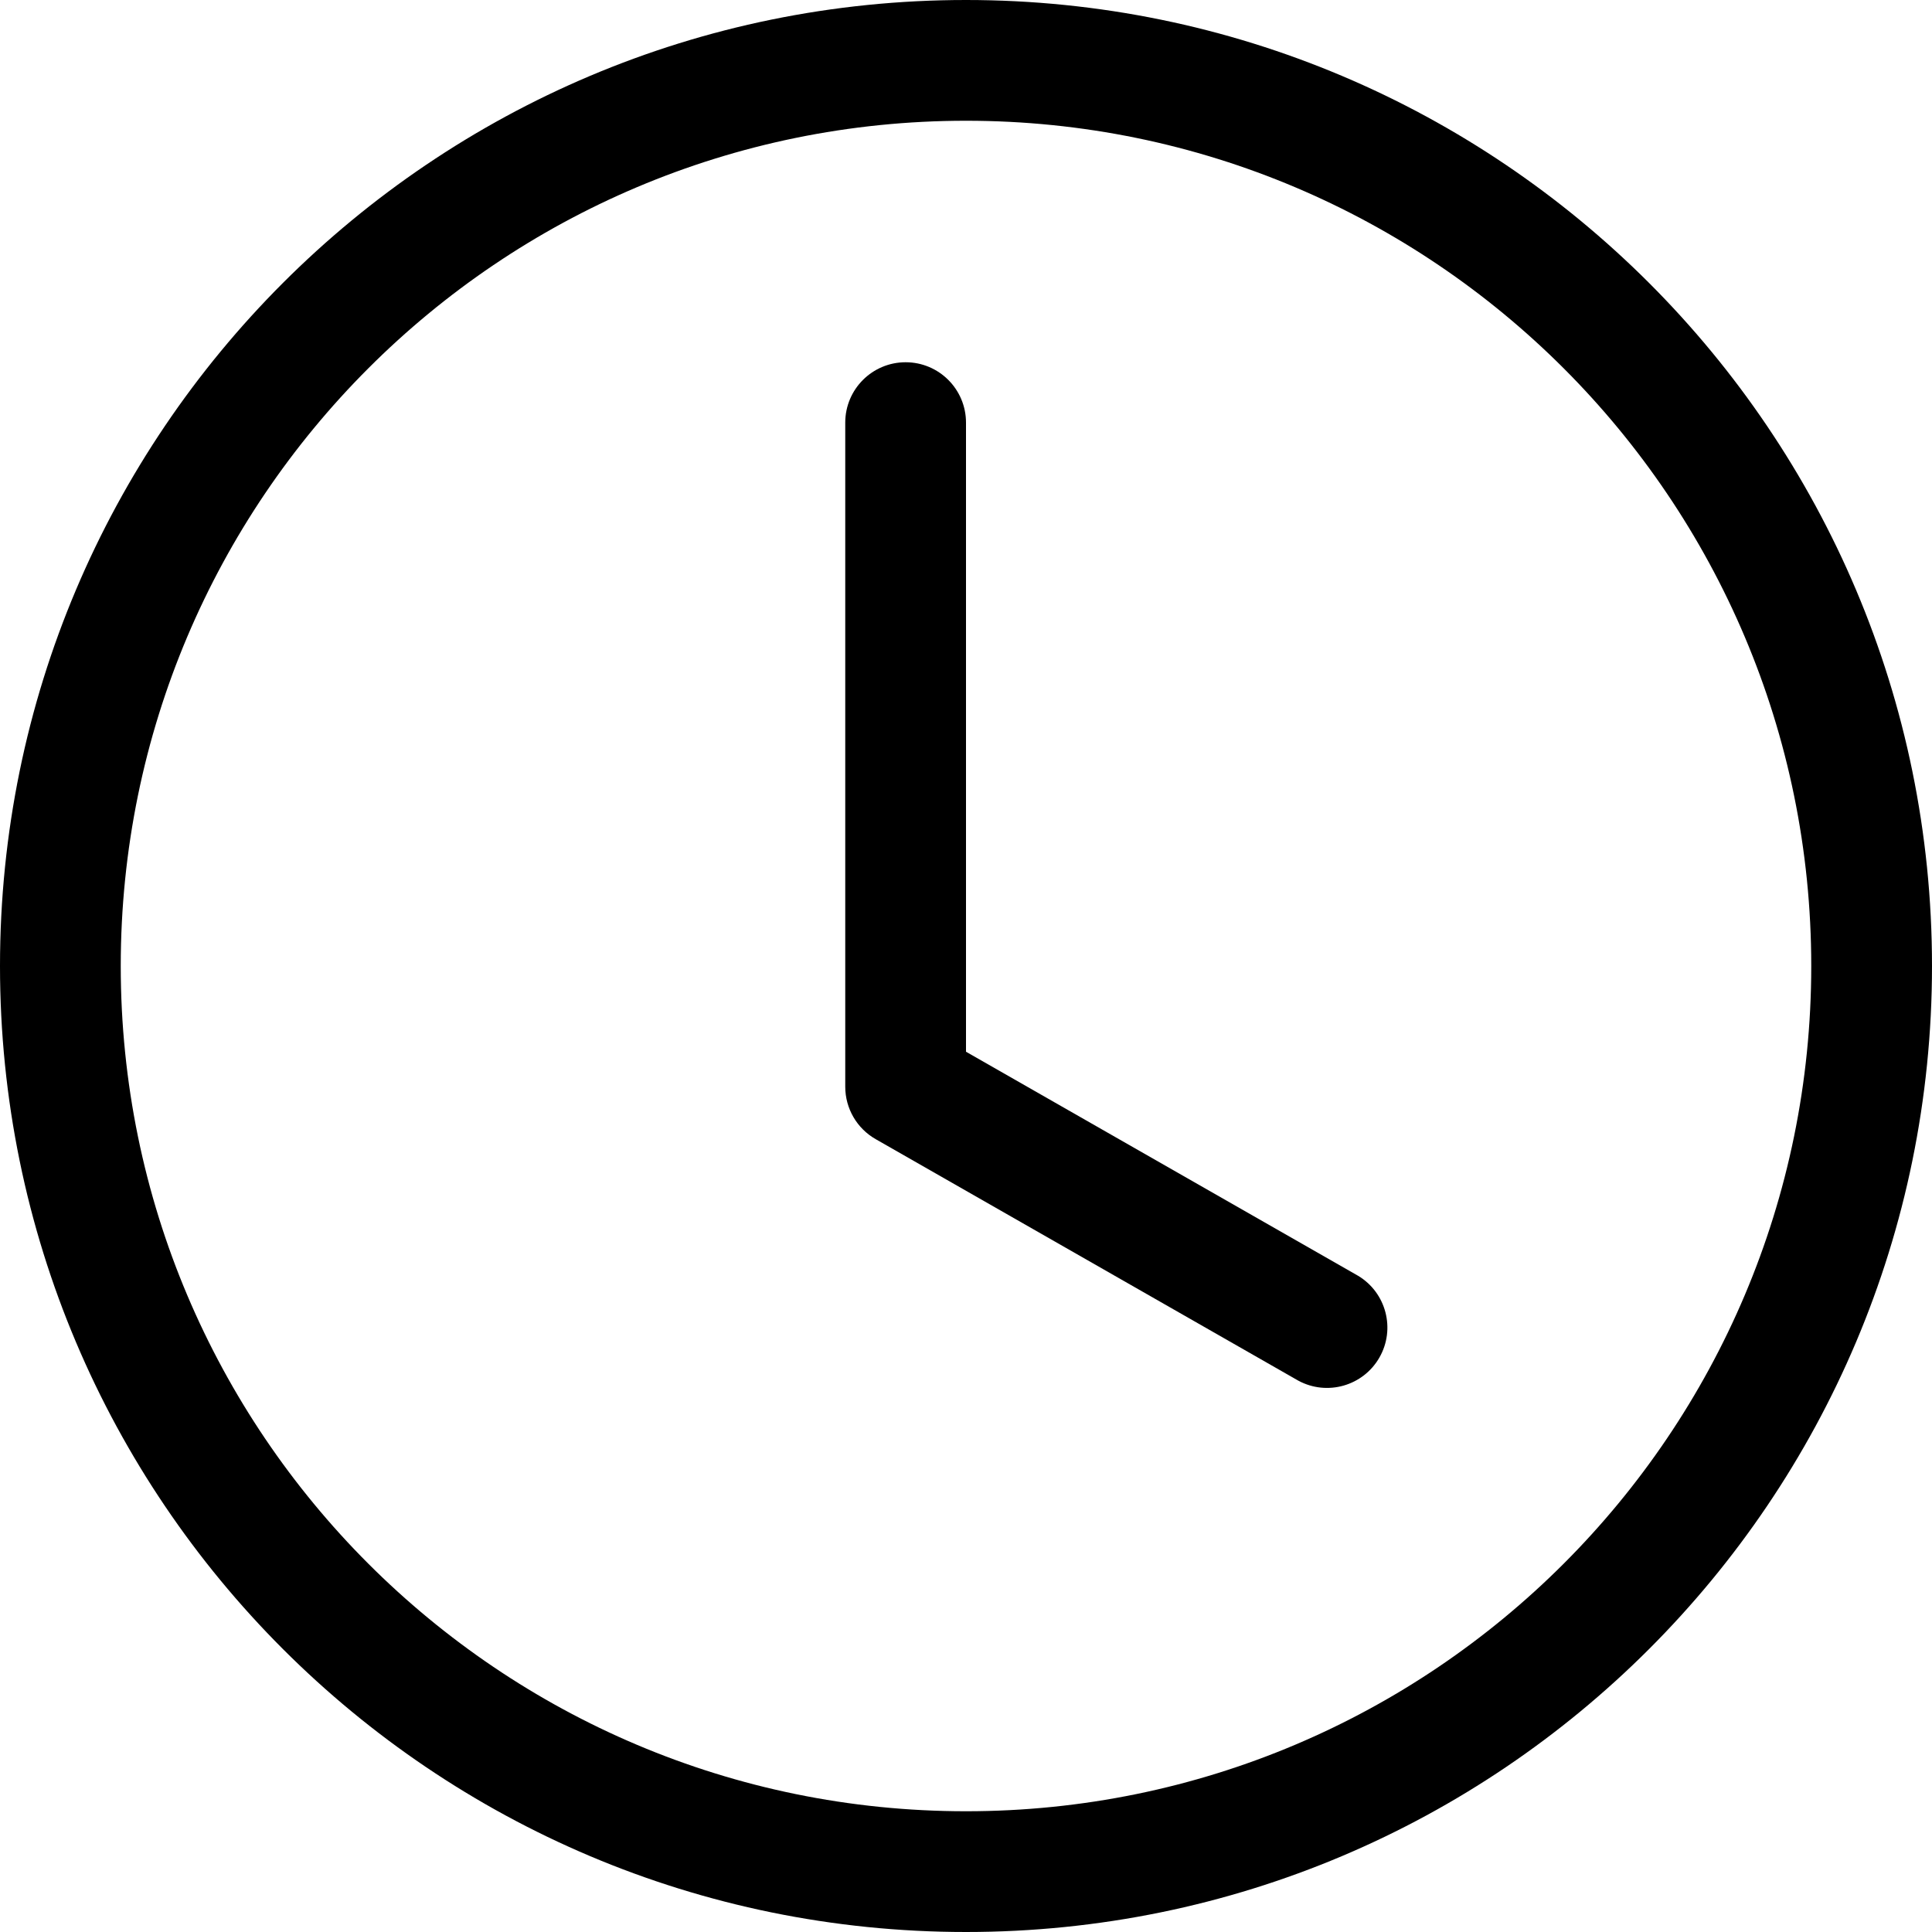
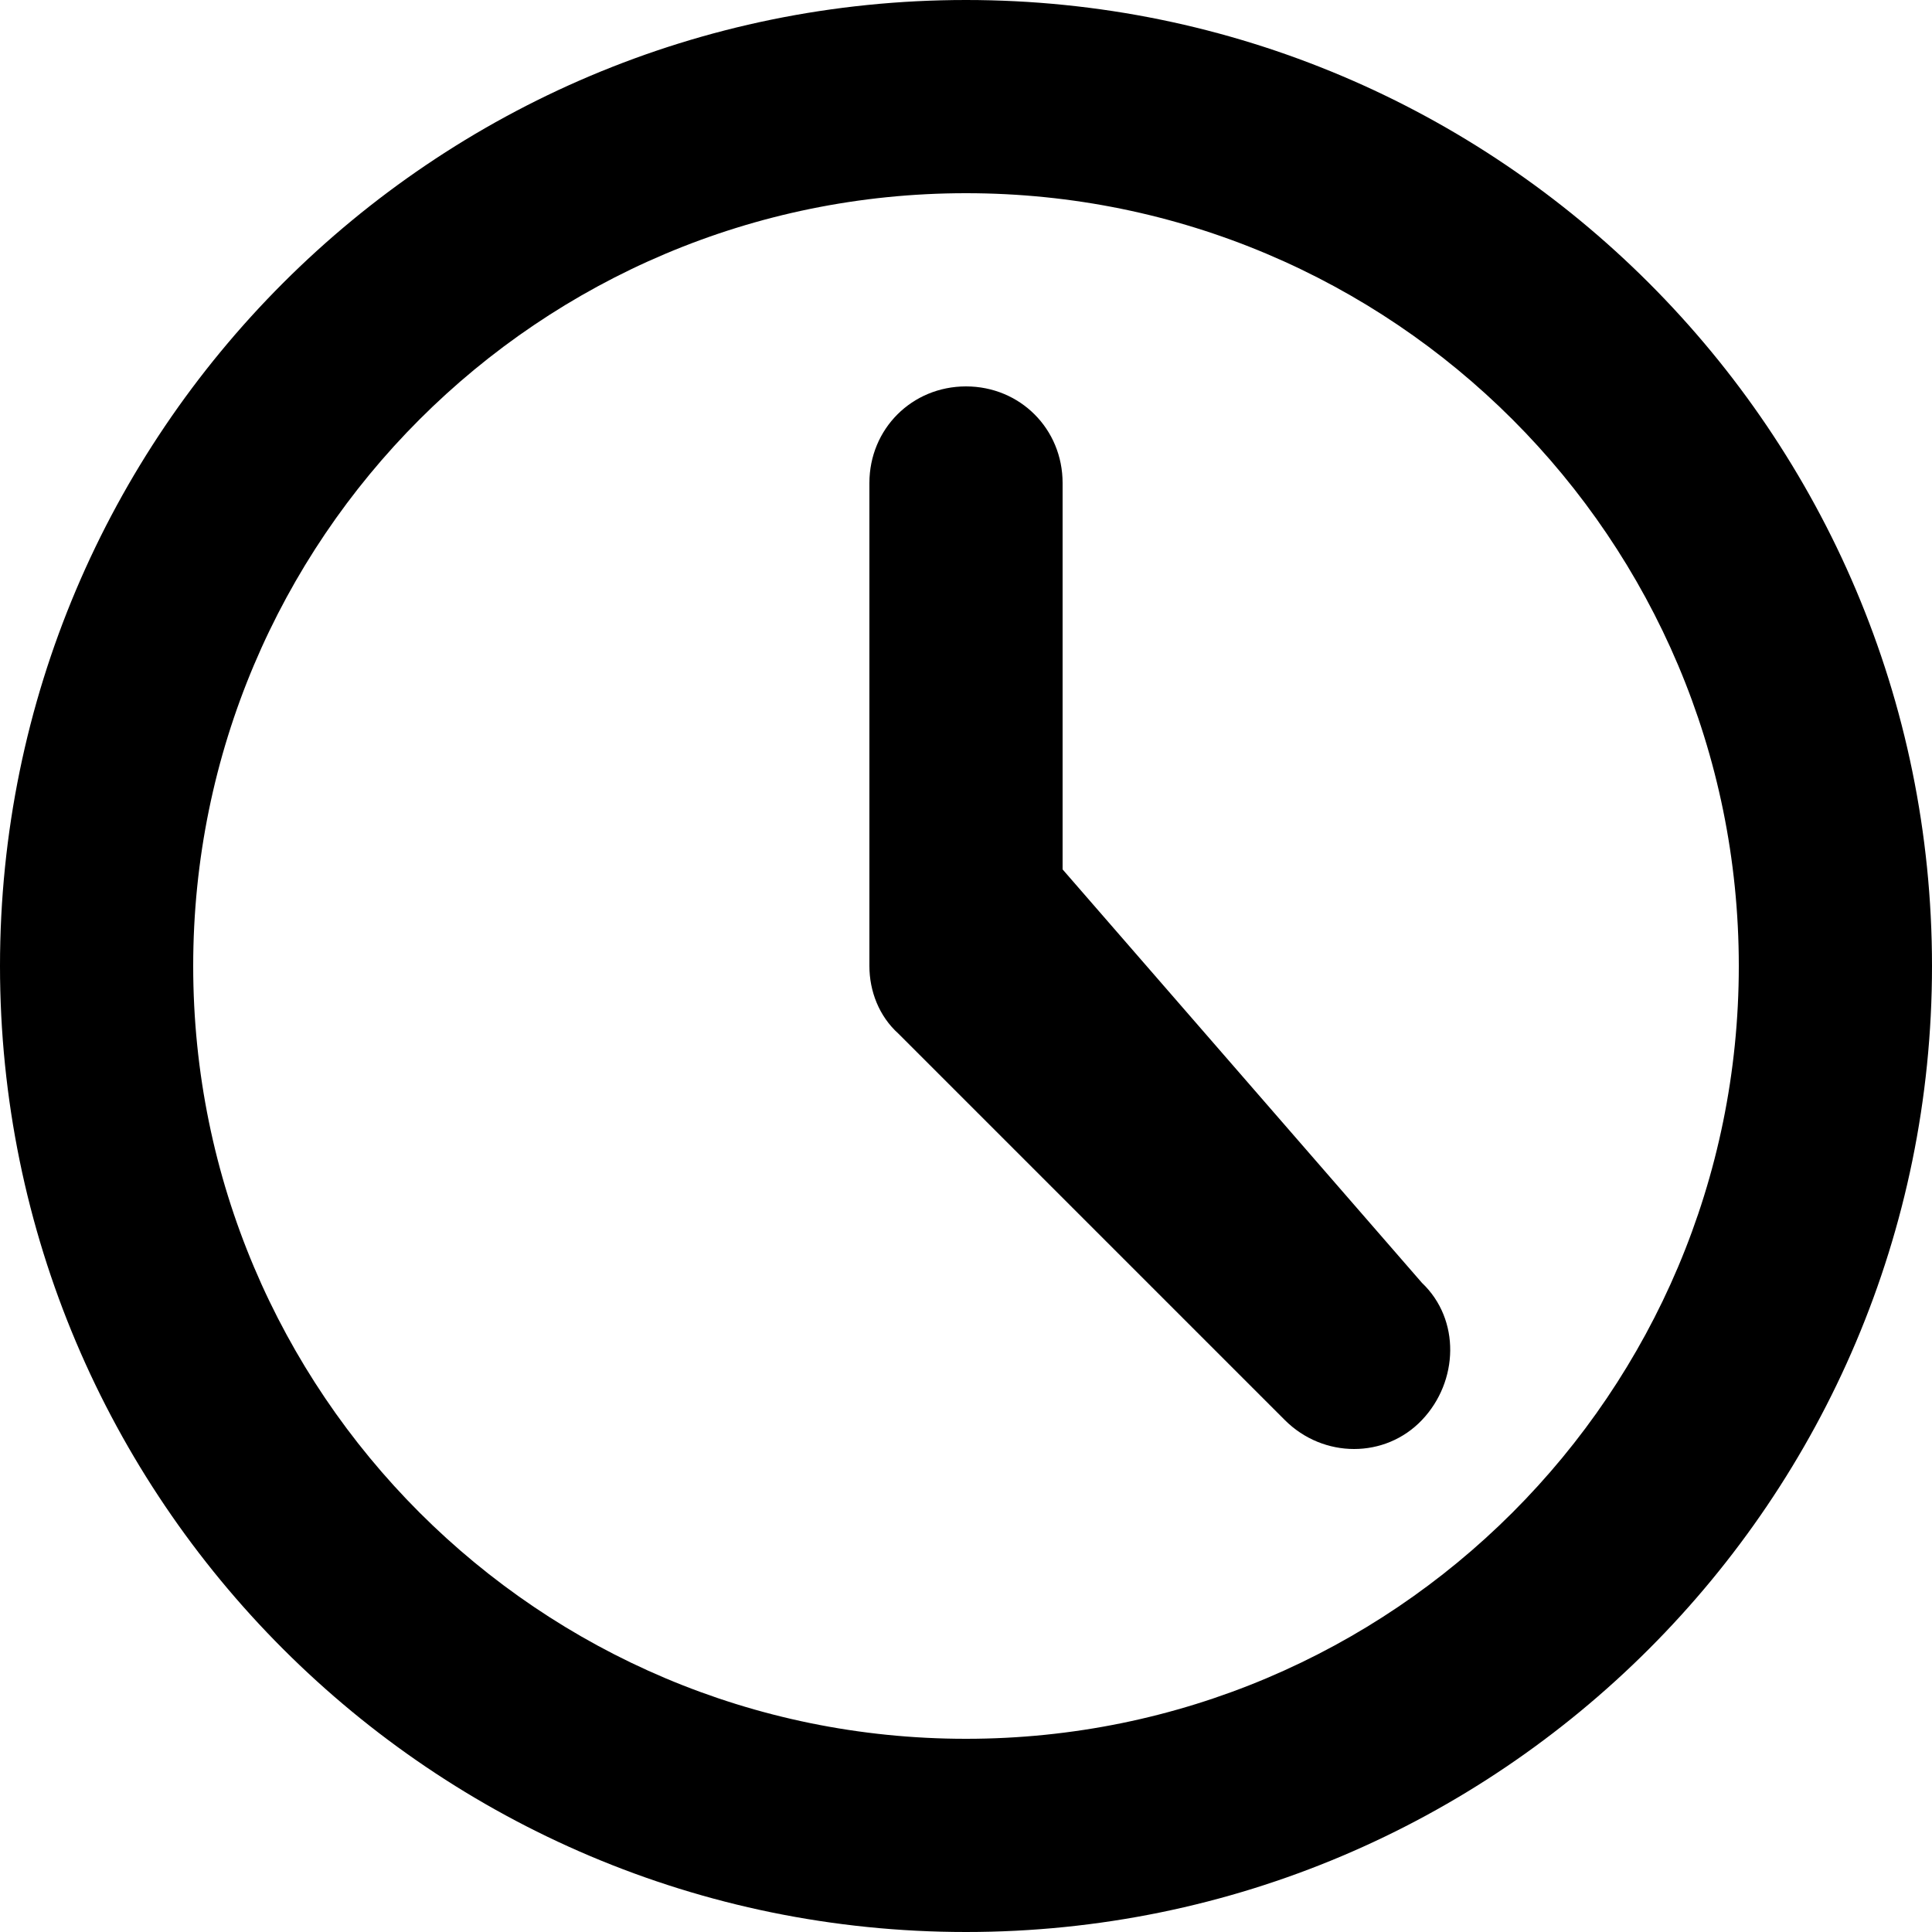
- <svg xmlns="http://www.w3.org/2000/svg" width="16" height="16" fill="currentColor" class="bi bi-clock" viewBox="0 0 16 16">
-   <path d="M8 3.5a.5.5 0 0 0-1 0V9a.5.5 0 0 0 .252.434l3.5 2a.5.5 0 0 0 .496-.868L8 8.71z" />
-   <path d="M8 16A8 8 0 1 0 8 0a8 8 0 0 0 0 16m7-8A7 7 0 1 1 1 8a7 7 0 0 1 14 0" />
+ <svg xmlns="http://www.w3.org/2000/svg" width="1.5em" height="1.5em" fill="currentColor" viewBox="0 0 100 100">
+   <path d="M50 0C22.4 0 0 22.4 0 50s22.4 50 50 50 50-22.4 50-50S77.6 0 50 0zM50 90c-22.1 0-40-17.9-40-40s17.9-40 40-40 40 17.9 40 40-17.9 40-40 40zM55 45V25c0-2.8-2.2-5-5-5s-5 2.2-5 5v25c0 1.3 0.5 2.6 1.5 3.5l20 20c2 2 5.2 2 7.1 0s2-5.2 0-7.1L55 45z" />
</svg>
